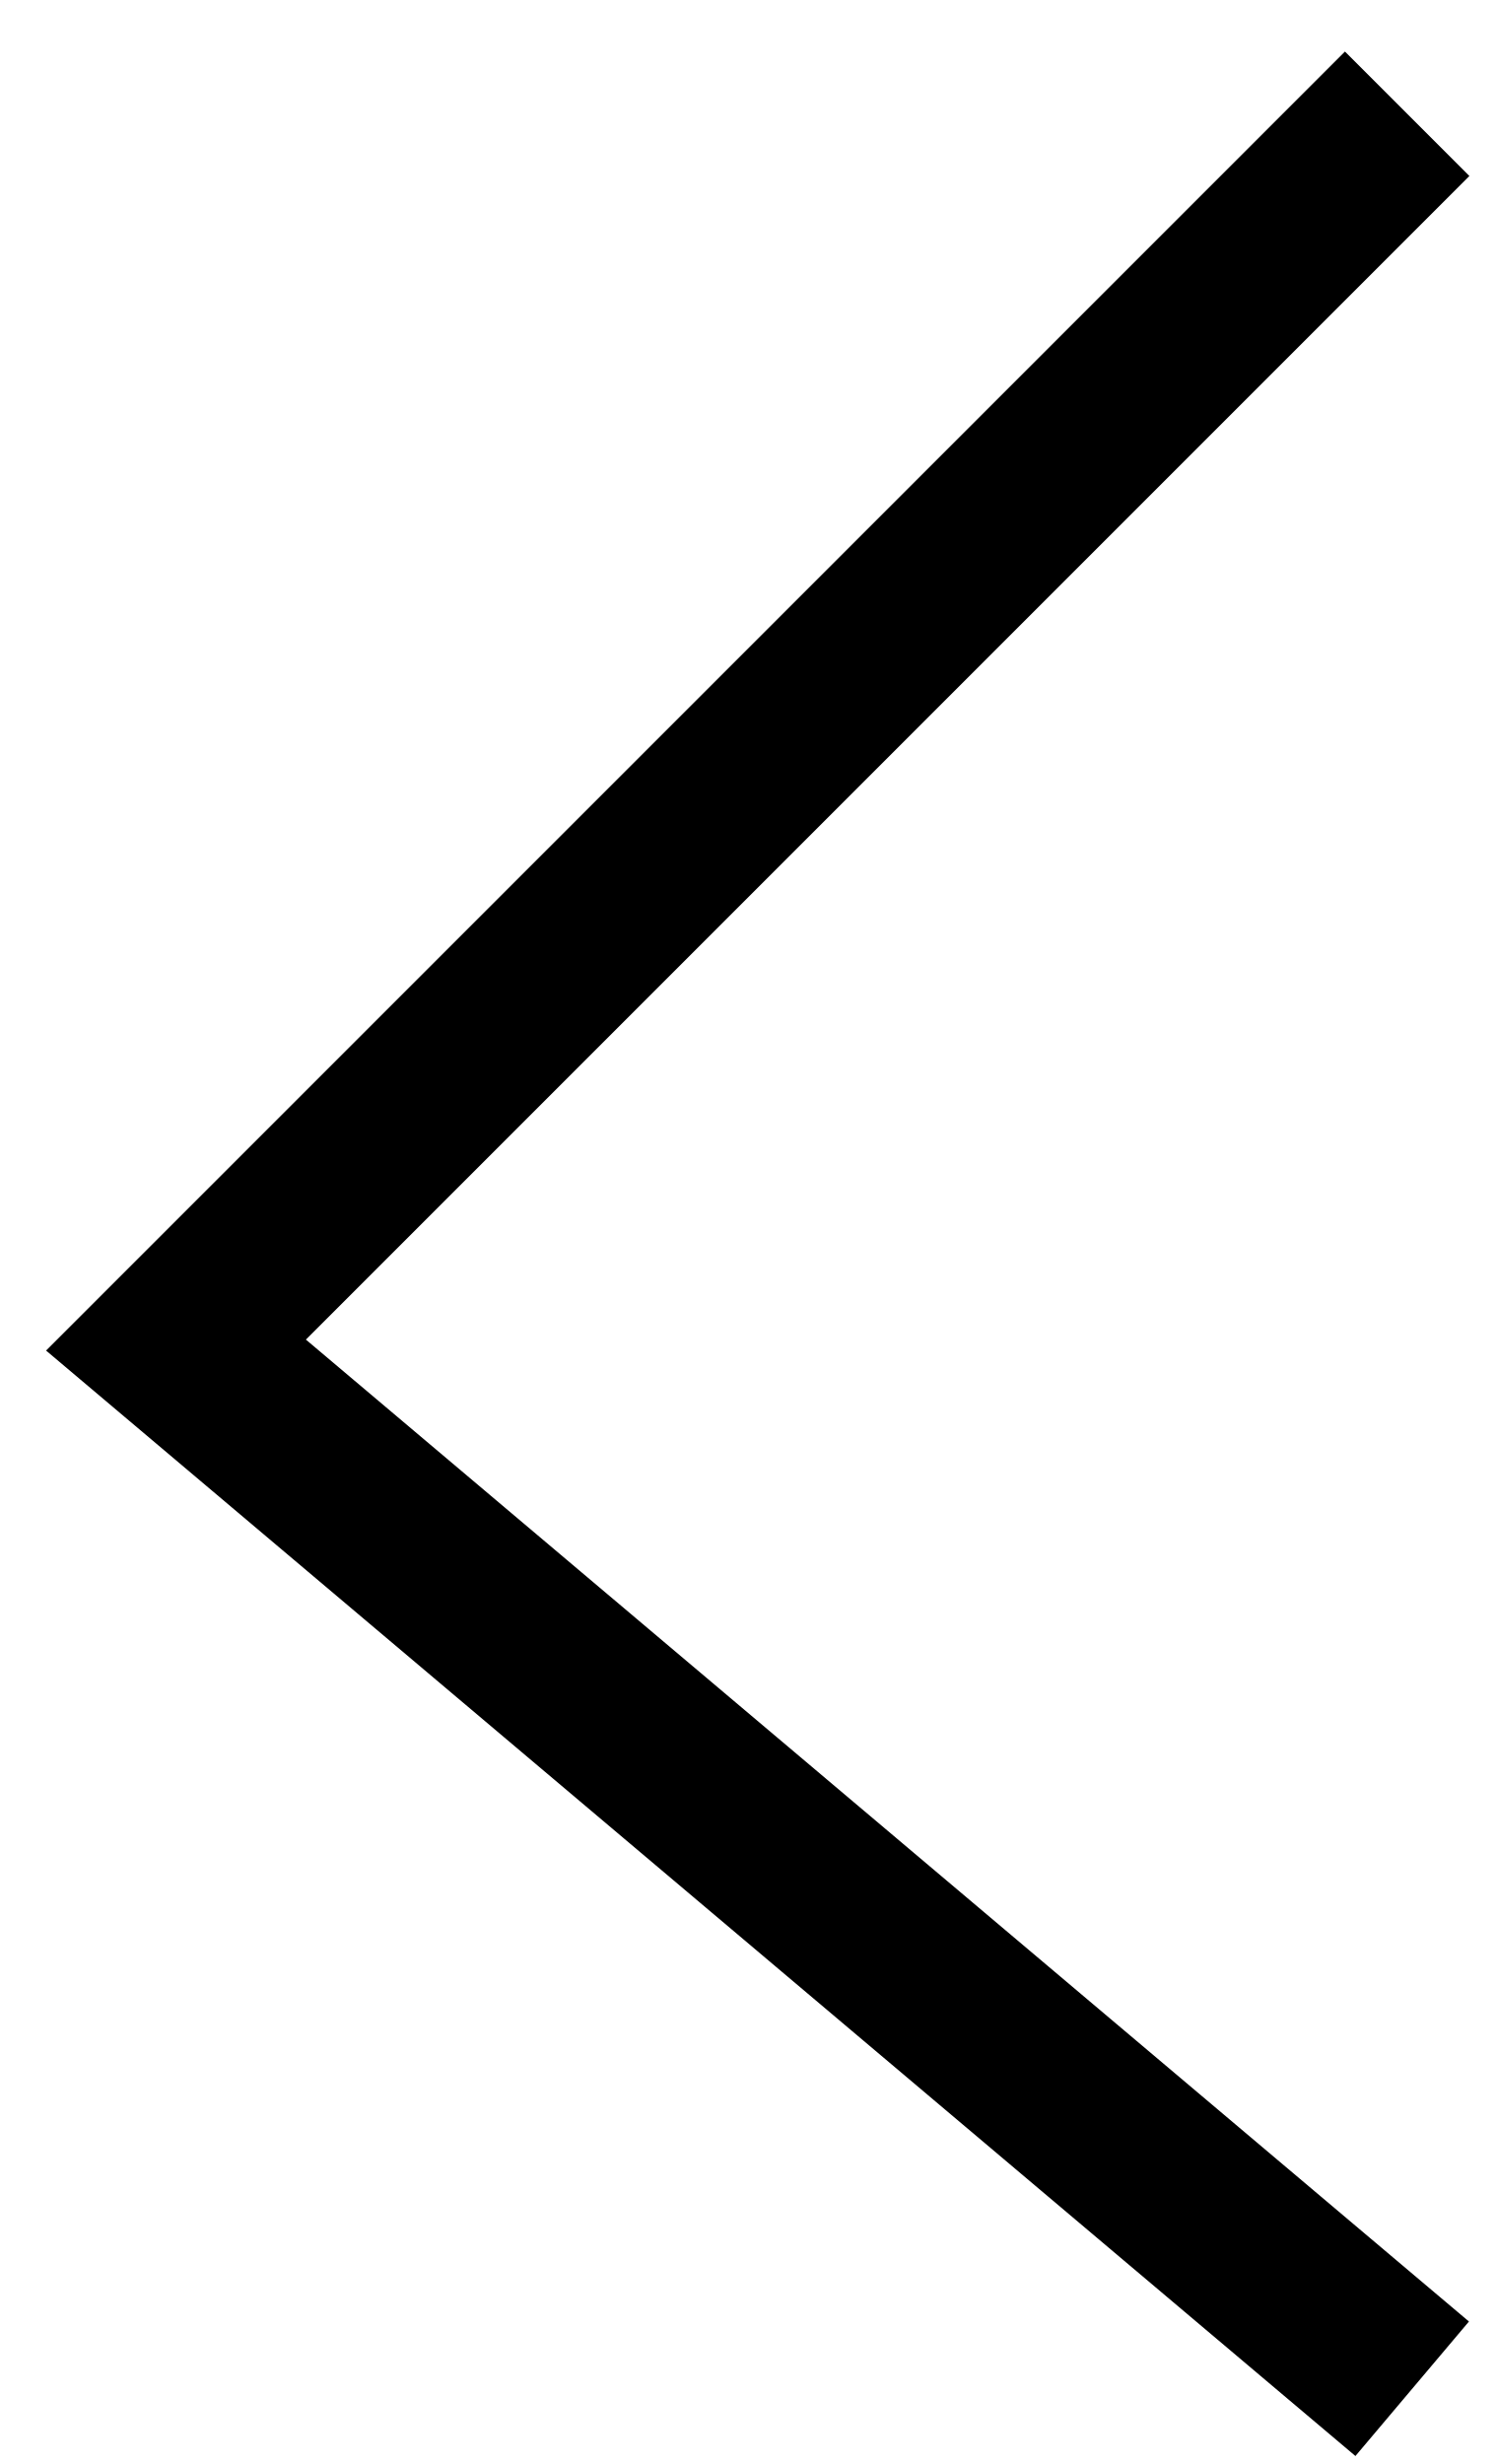
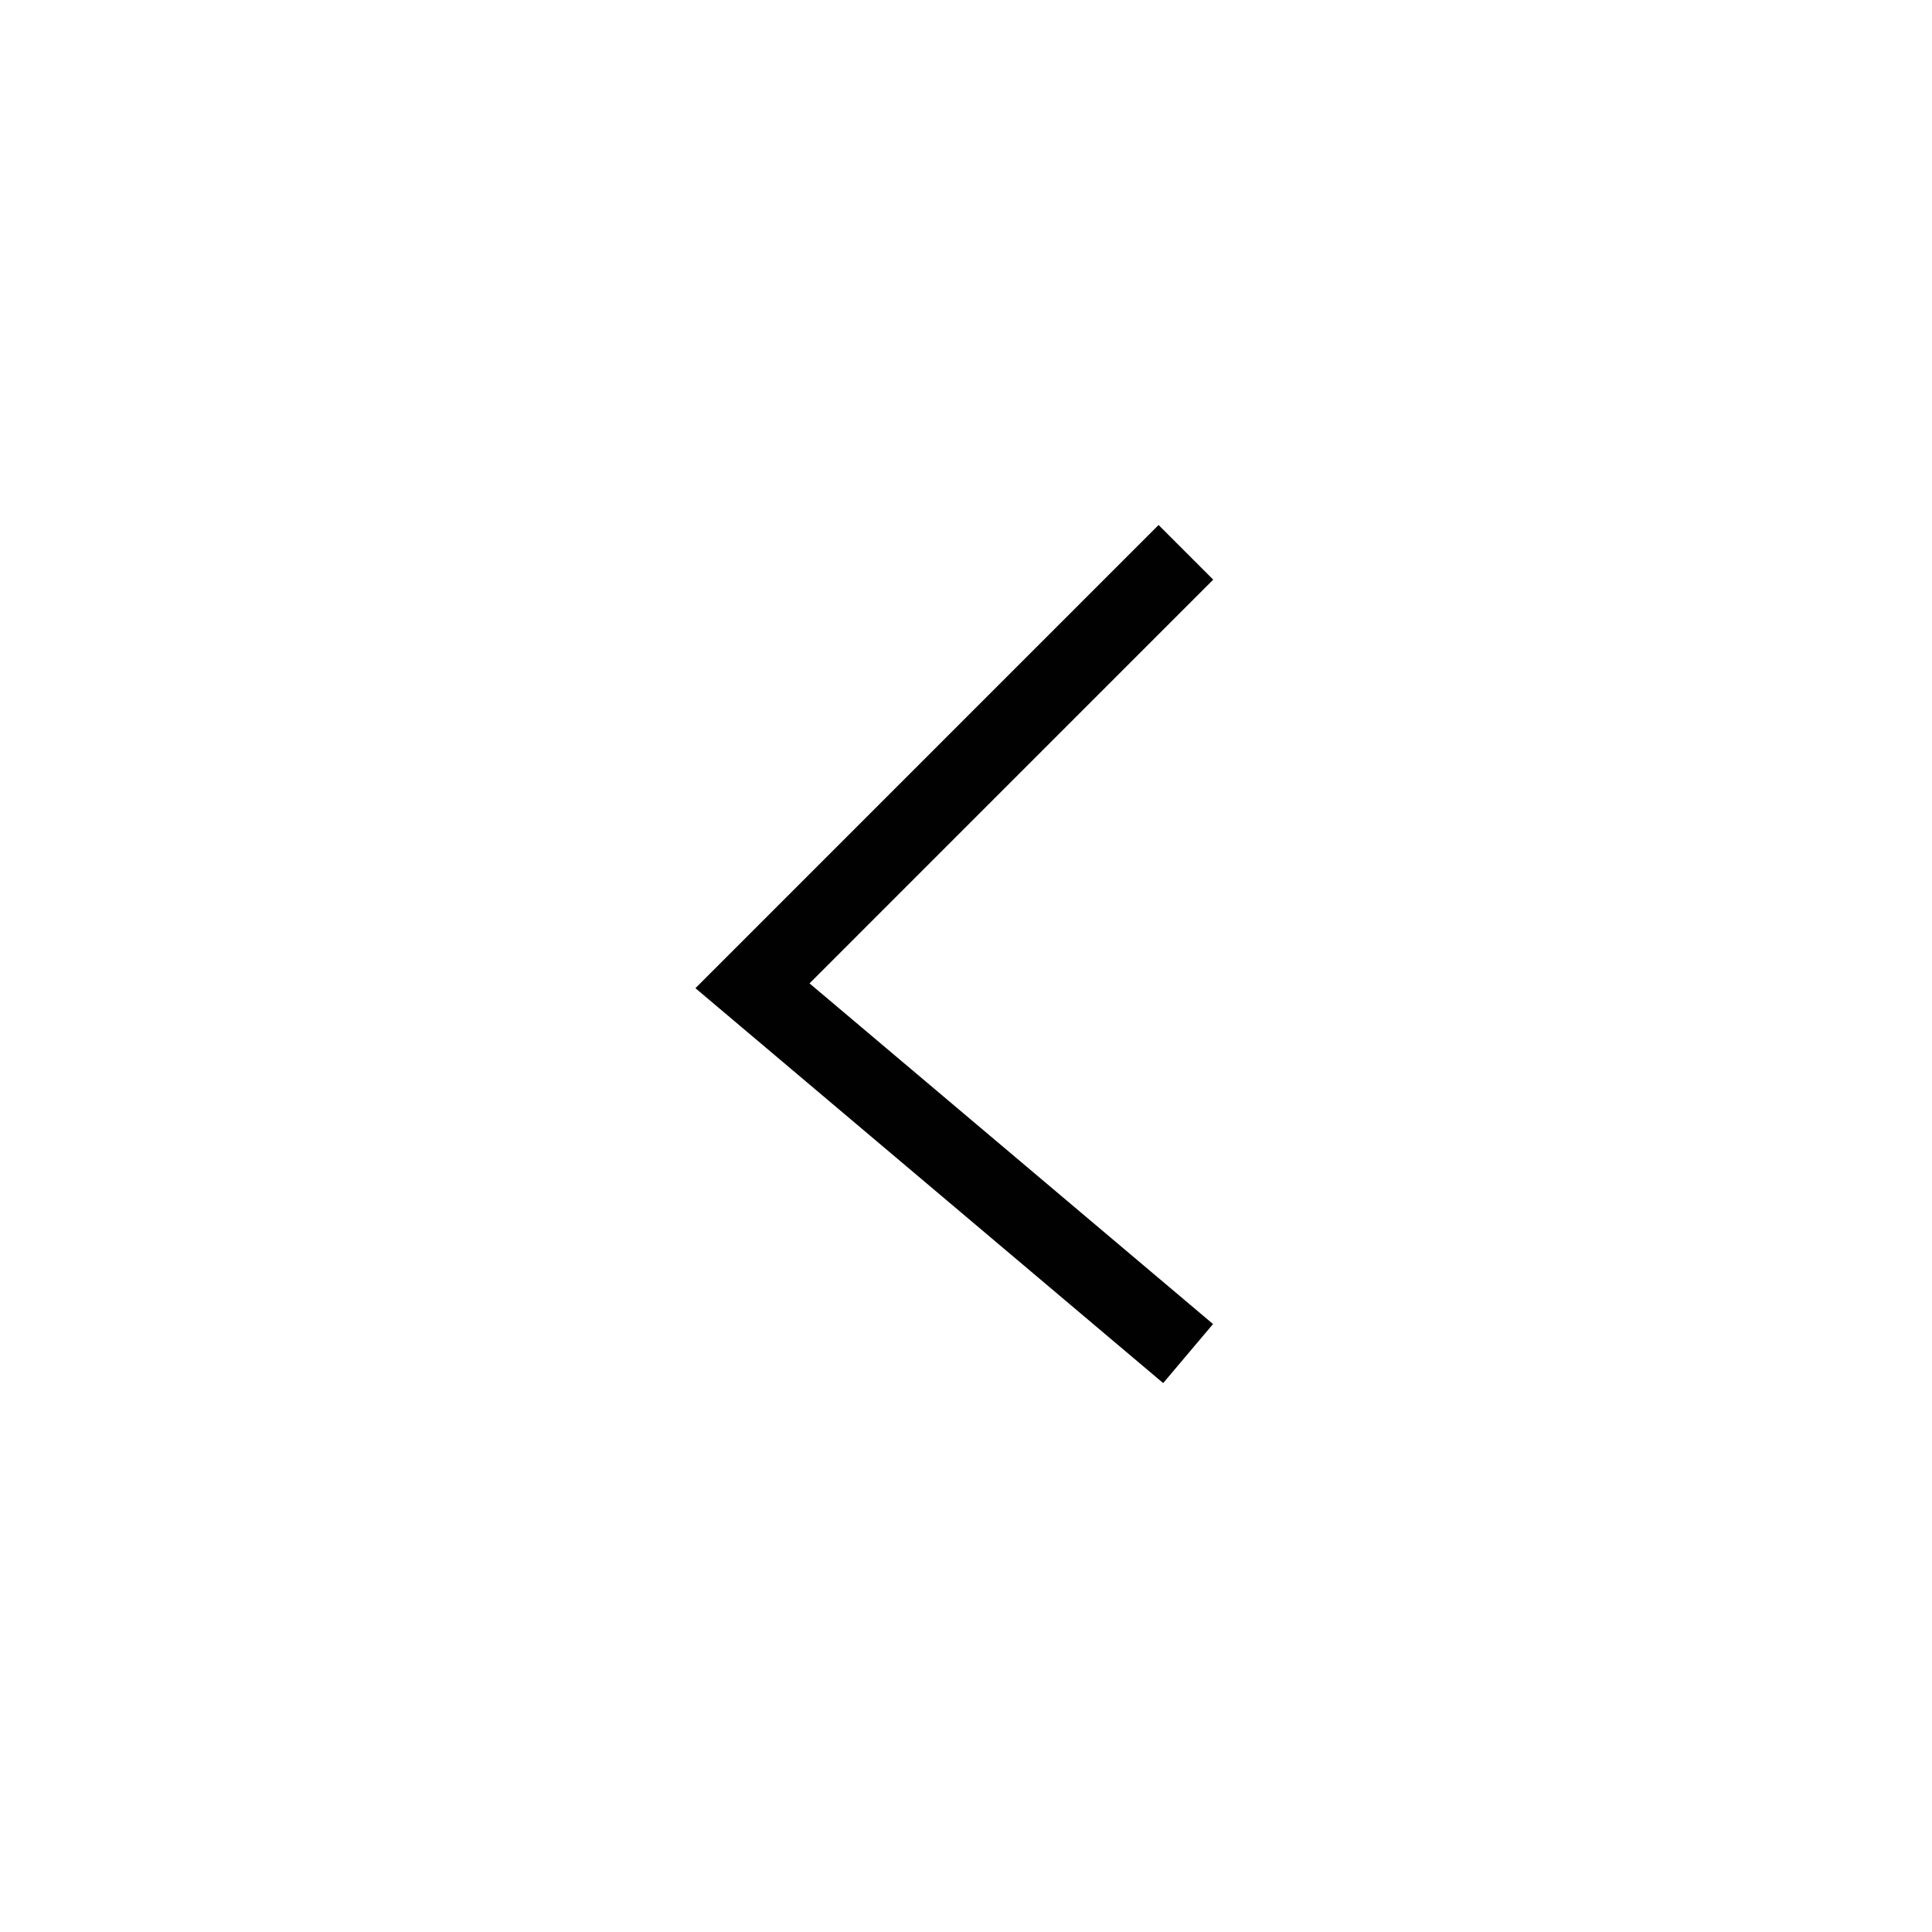
- <svg xmlns="http://www.w3.org/2000/svg" width="17px" height="28px" viewBox="0 0 17 28" version="1.1">
-   <defs />
-   <g id="section-banner" stroke="none" stroke-width="1" fill="none" fill-rule="evenodd" stroke-linecap="square">
-     <g id="Project1-Page3" transform="translate(-365, -184)" stroke="#000000" stroke-width="2">
+ <svg xmlns="http://www.w3.org/2000/svg" version="1.1" id="Layer_1" x="0px" y="0px" width="50px" height="50px" viewBox="0 0 50 50" enable-background="new 0 0 50 50" xml:space="preserve">
+   <g id="section-banner">
+     <g id="Project1-Page3" transform="translate(-365, -184)">
      <g id="Group-5" transform="translate(367, 173)">
        <g id="Group-4" transform="translate(0, 13)">
-           <polyline id="Line-2" points="13.285 0 0 13.285 13.285 24.5" />
+           <polyline id="Line-2" fill="none" stroke="#010101" stroke-width="2" stroke-linecap="square" points="27.984,13.001       17.474,23.512 27.984,32.385     " />
        </g>
      </g>
    </g>
  </g>
</svg>
